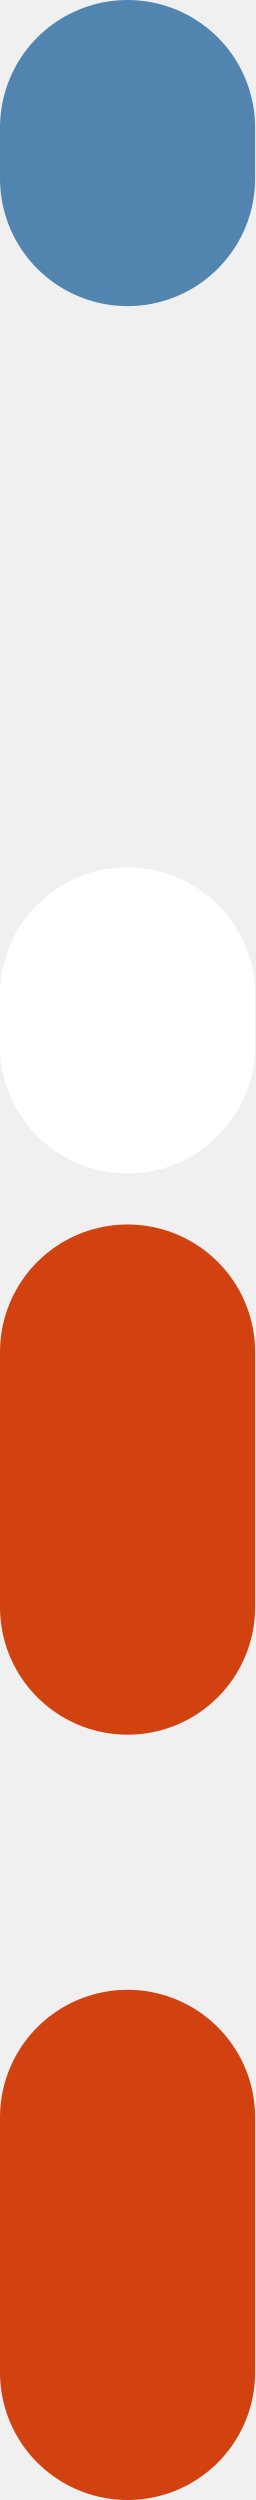
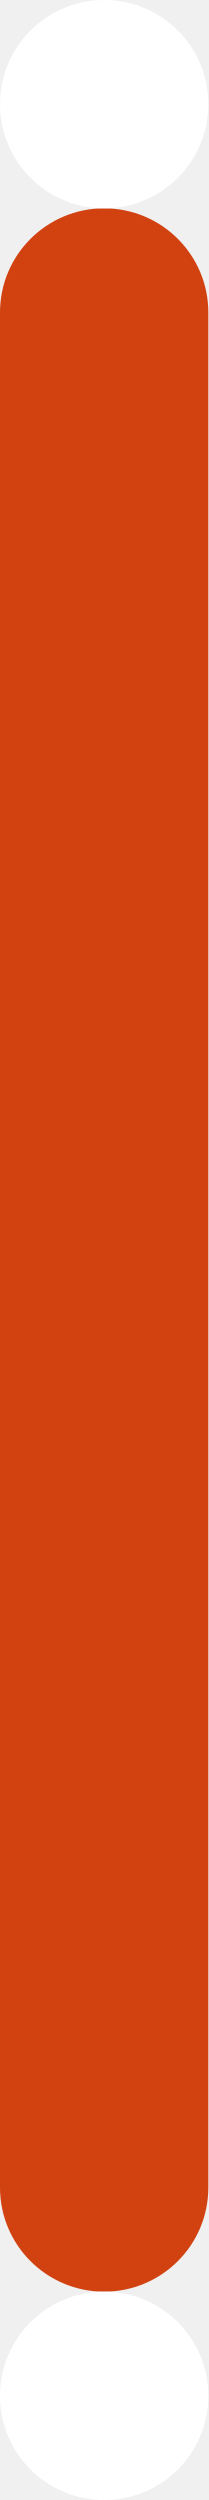
- <svg xmlns="http://www.w3.org/2000/svg" viewBox="0 0 5 49">
+ <svg xmlns="http://www.w3.org/2000/svg" viewBox="0 0 0.5 6">
  <defs>
    <style>
      .cls-1 {
-         stroke: #5184af;
-       }
- 
-       .cls-1, .cls-2, .cls-3 {
-         stroke-linecap: round;
-         stroke-width: 5px;
-         stroke-dasharray: 15 20;
+         fill: #d14210;
      }

      .cls-2 {
-         stroke: #fff;
-       }
- 
-       .cls-3 {
-         stroke: #d14210;
+         fill: #fff;
      }
    </style>
  </defs>
-   <g id="dash-new" transform="translate(-199 -230)">
-     <line id="dash-new-2" data-name="dash-new" class="cls-1" x2="1" transform="translate(201.5 232.5) rotate(90)" />
-     <line id="dash-new-3" data-name="dash-new" class="cls-2" x2="1" transform="translate(201.5 249.5) rotate(90)" />
-     <line id="dash-new-4" data-name="dash-new" class="cls-3" x2="5" transform="translate(201.5 271.5) rotate(90)" />
-     <line id="dash-new-5" data-name="dash-new" class="cls-3" x2="5" transform="translate(201.5 256.5) rotate(90)" />
+   <g id="lin" transform="translate(550 -710.5)">
+     <rect id="lin-2" data-name="lin" class="cls-1" width="0.5" height="5" rx="0.25" transform="translate(-550 711)" />
+     <rect id="lin-3" data-name="lin" class="cls-2" width="0.5" height="0.5" rx="0.25" transform="translate(-550 710.5)" />
+     <rect id="lin-4" data-name="lin" class="cls-2" width="0.5" height="0.5" rx="0.25" transform="translate(-550 716)" />
  </g>
</svg>
